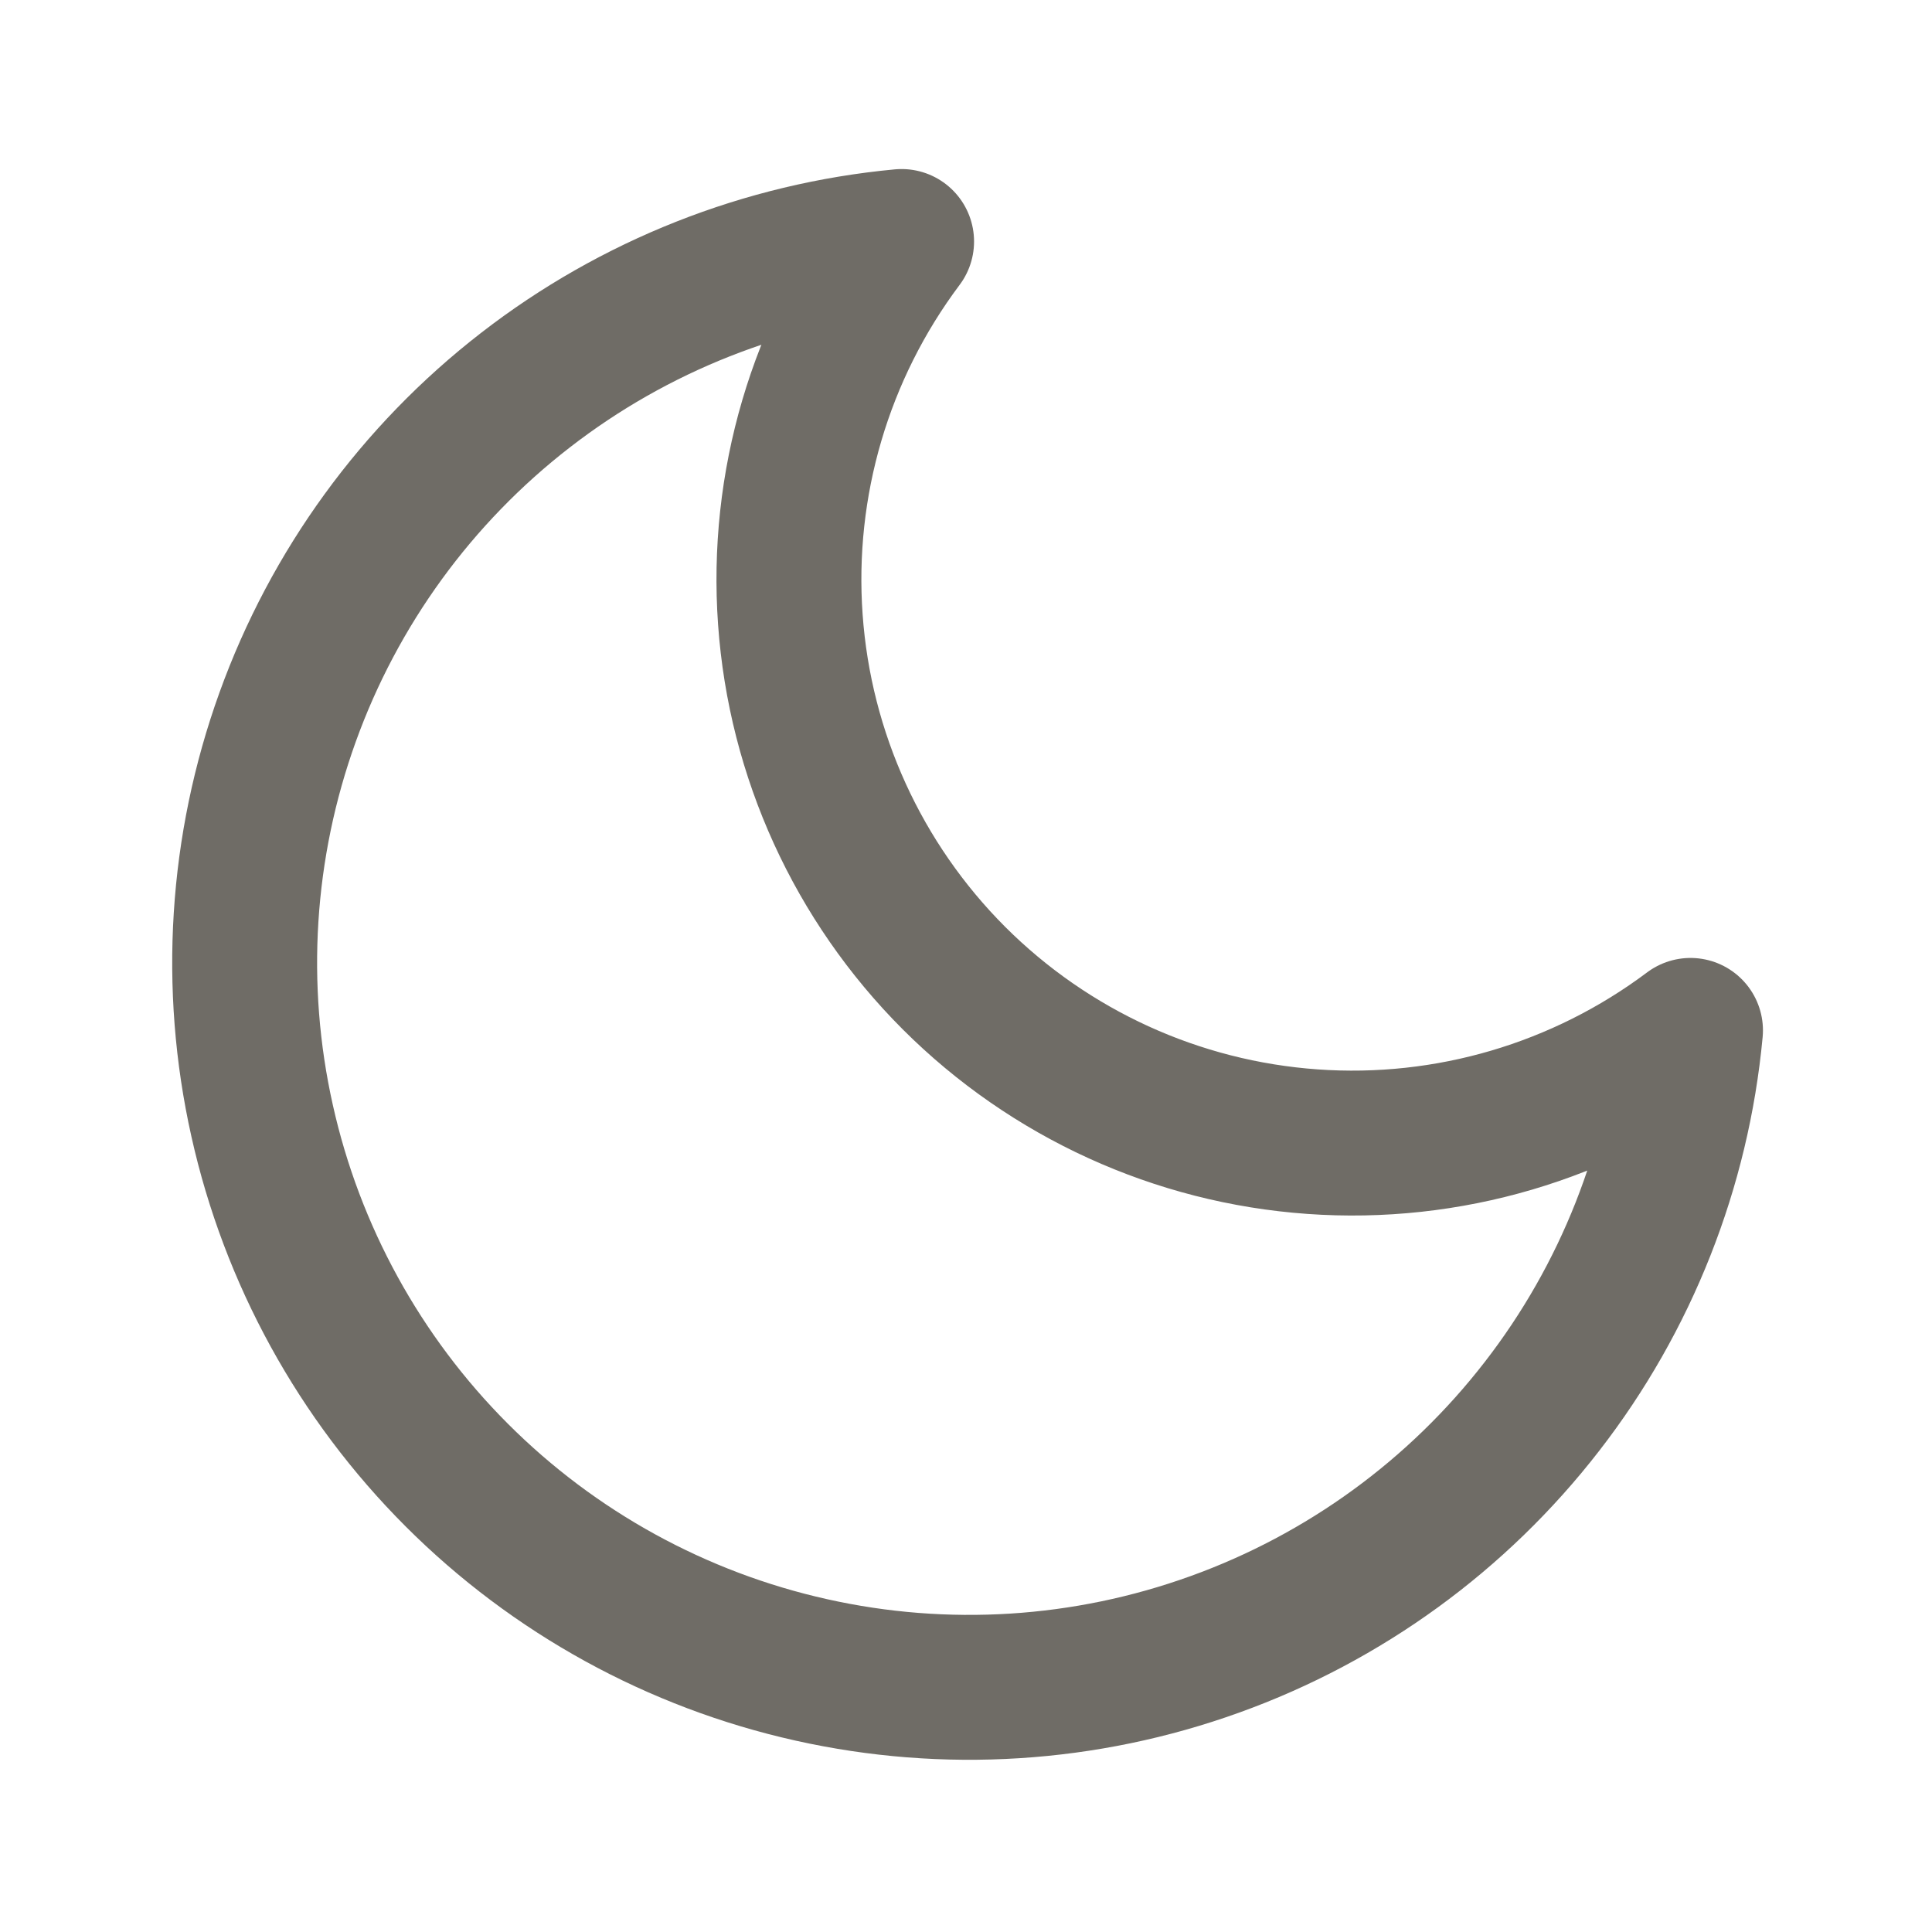
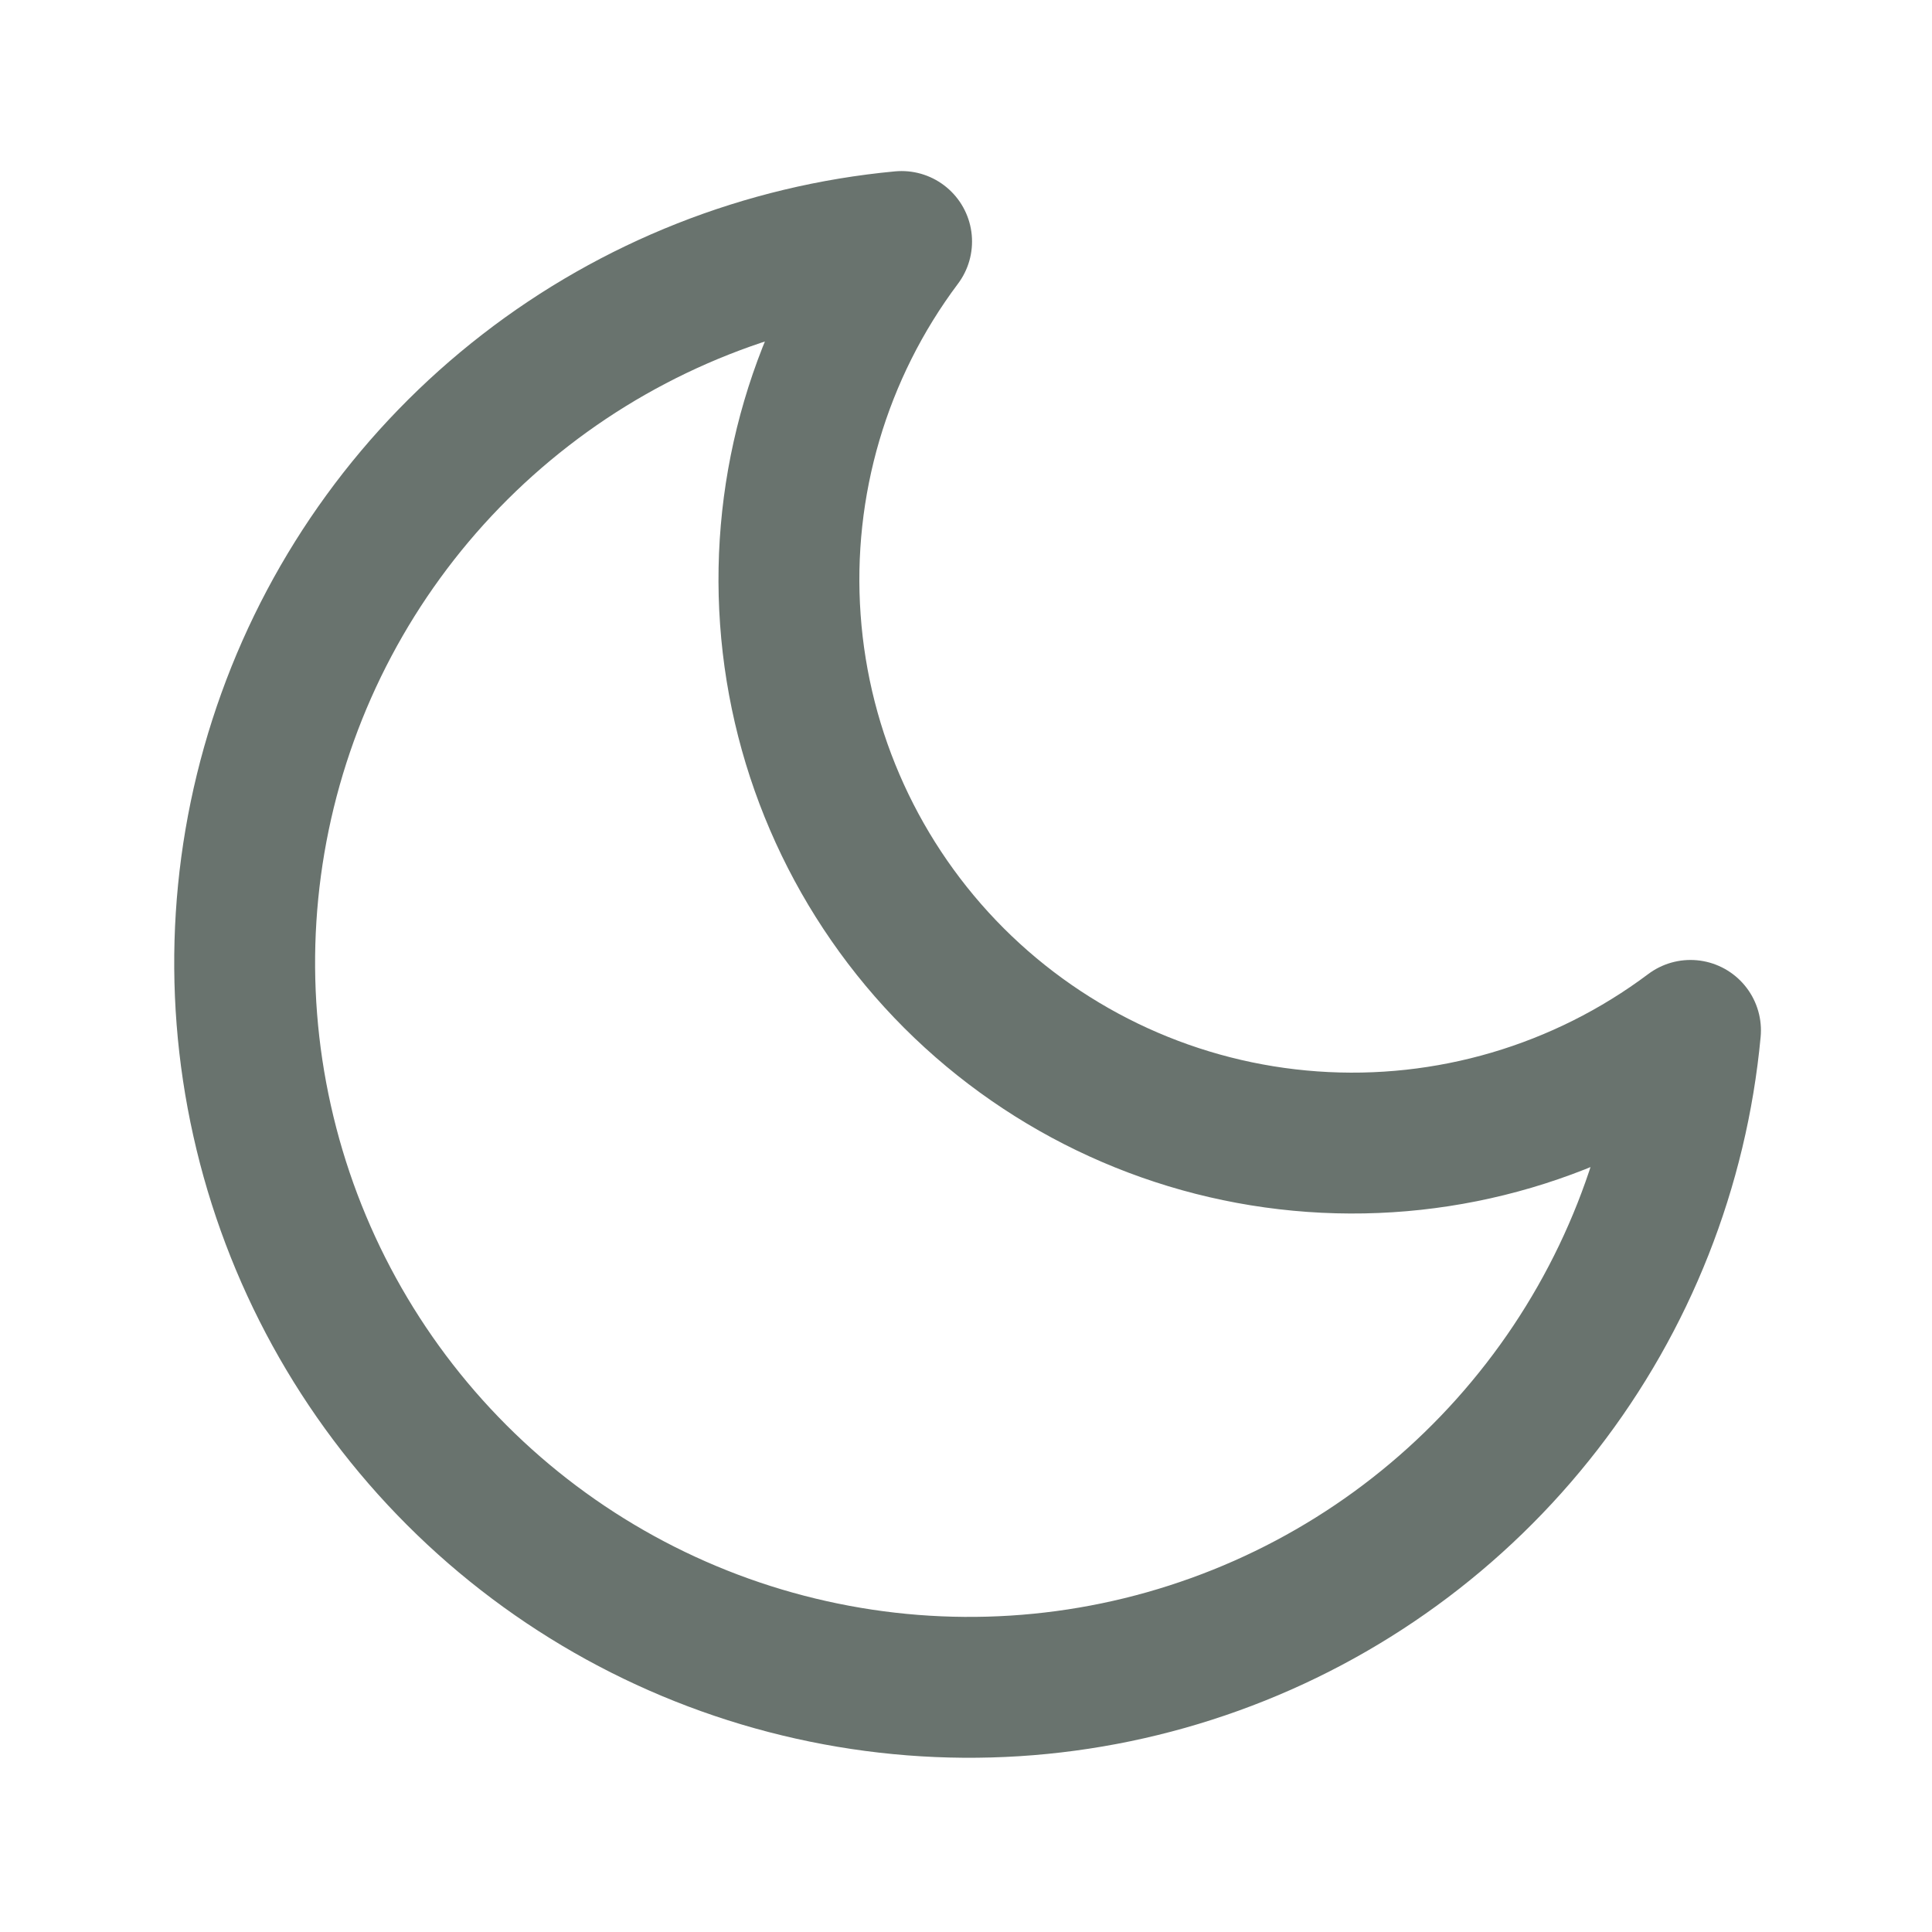
<svg xmlns="http://www.w3.org/2000/svg" width="24" height="24" viewBox="0 0 24 24" fill="none">
-   <path d="M21 12.8C20.841 14.501 20.201 16.122 19.154 17.472C18.108 18.823 16.699 19.848 15.091 20.427C13.484 21.007 11.745 21.117 10.078 20.744C8.41 20.372 6.883 19.533 5.675 18.325C4.467 17.117 3.628 15.59 3.256 13.922C2.883 12.255 2.993 10.516 3.573 8.908C4.152 7.301 5.177 5.892 6.528 4.846C7.878 3.8 9.499 3.159 11.2 3C10.189 4.348 9.698 6.015 9.818 7.696C9.937 9.377 10.659 10.958 11.85 12.15C13.042 13.341 14.623 14.063 16.304 14.182C17.985 14.302 19.652 13.811 21 12.8Z" stroke-width="1.8" stroke-linejoin="round" stroke="#6F6C66" />
+   <path d="M21 12.8C20.841 14.501 20.201 16.122 19.154 17.472C18.108 18.823 16.699 19.848 15.091 20.427C13.484 21.007 11.745 21.117 10.078 20.744C8.41 20.372 6.883 19.533 5.675 18.325C4.467 17.117 3.628 15.59 3.256 13.922C2.883 12.255 2.993 10.516 3.573 8.908C4.152 7.301 5.177 5.892 6.528 4.846C7.878 3.8 9.499 3.159 11.2 3C10.189 4.348 9.698 6.015 9.818 7.696C9.937 9.377 10.659 10.958 11.85 12.15C13.042 13.341 14.623 14.063 16.304 14.182C17.985 14.302 19.652 13.811 21 12.8Z" stroke-width="1.75" stroke-linecap="round" stroke-linejoin="round" stroke="#69736E" />
</svg>
